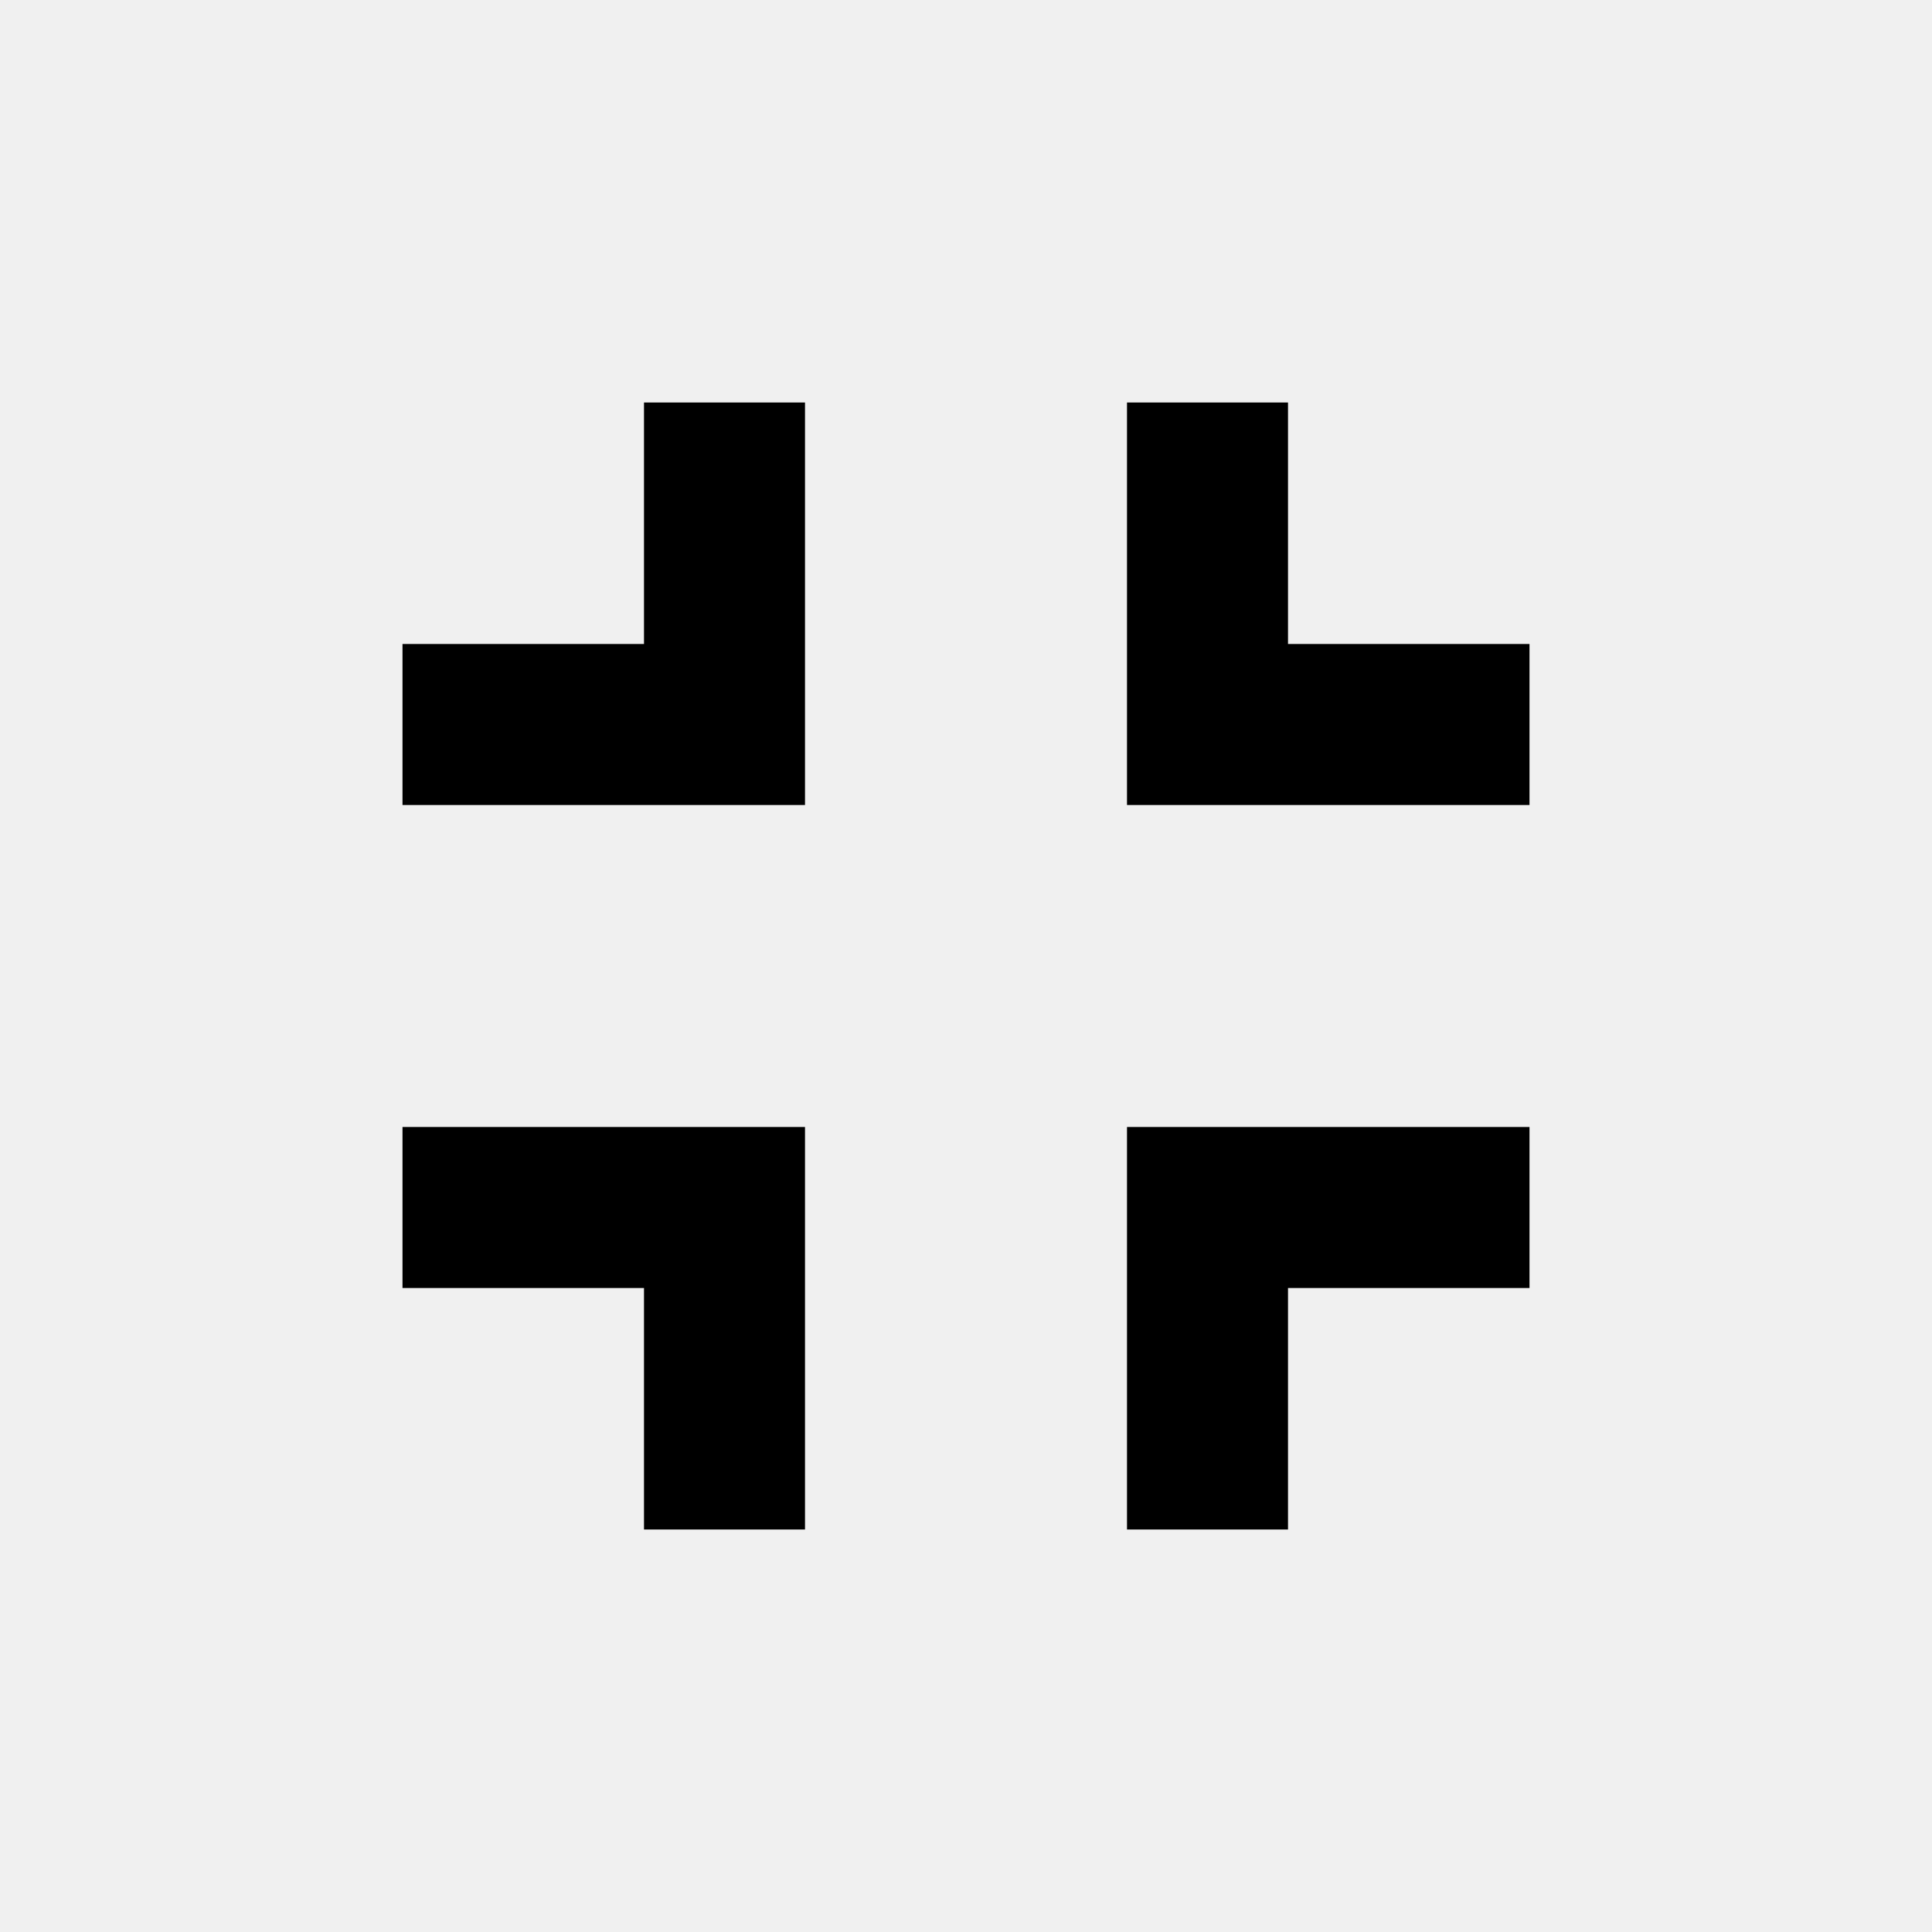
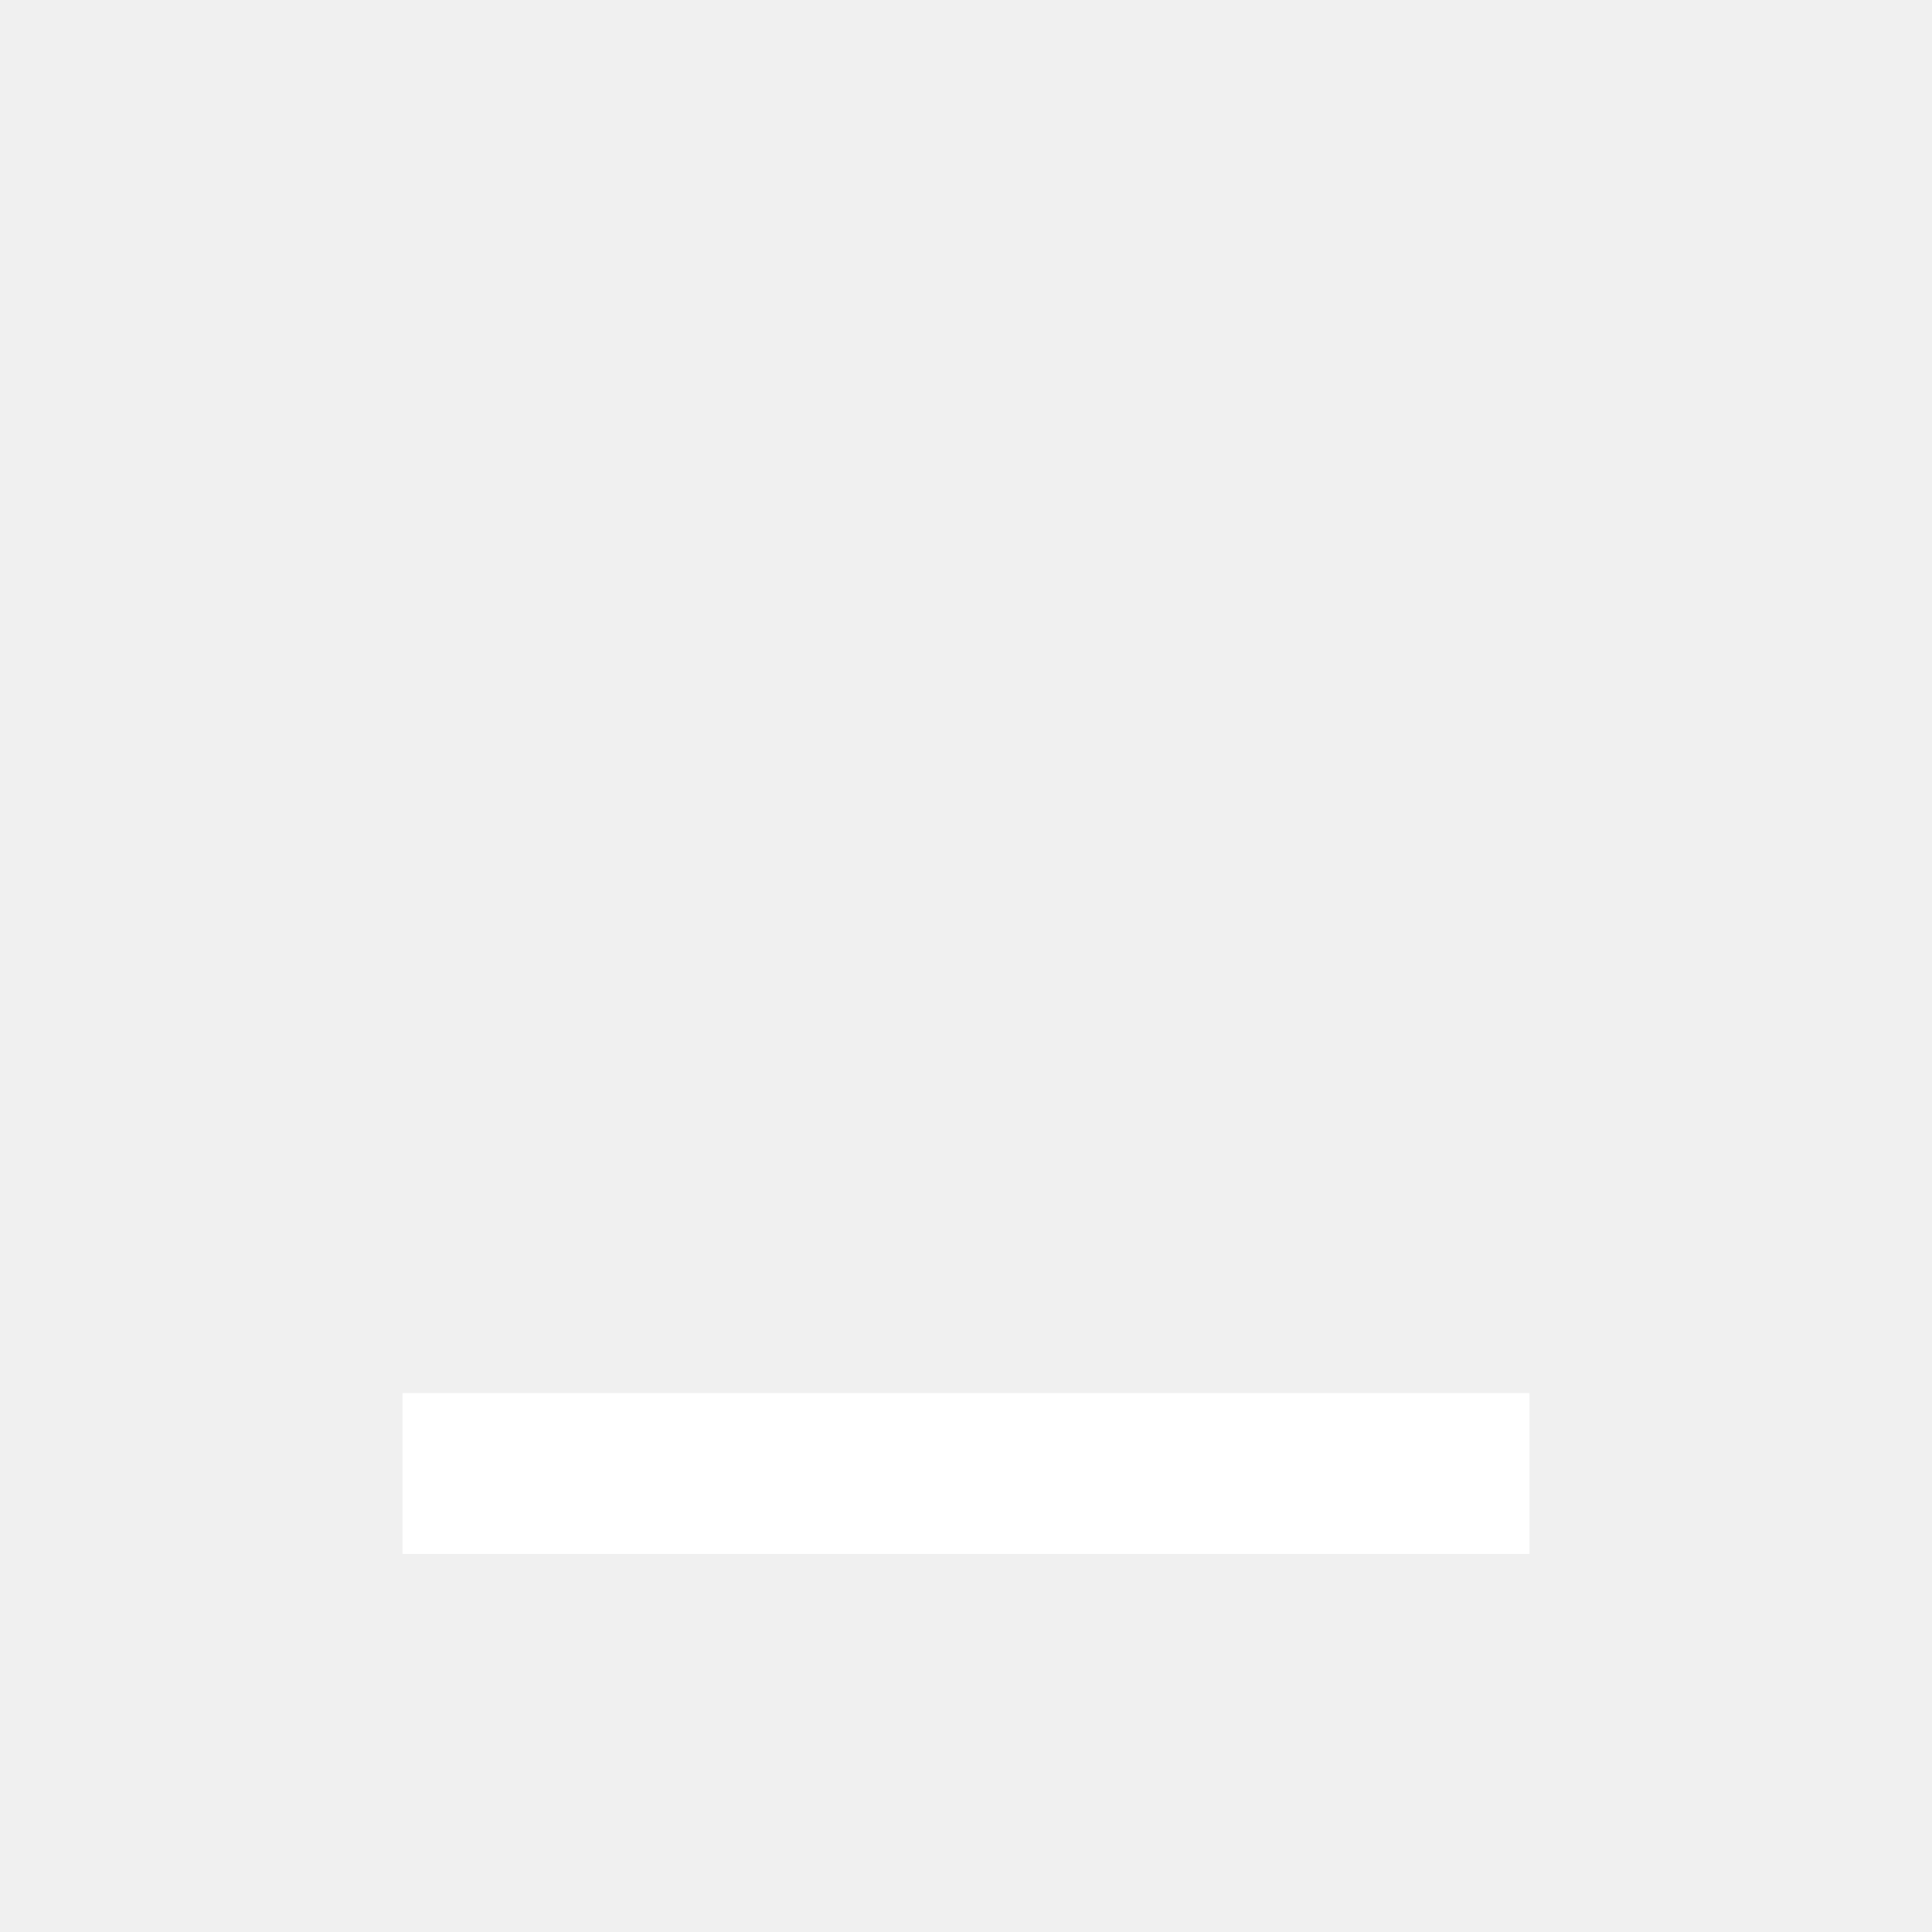
- <svg xmlns="http://www.w3.org/2000/svg" height="24" viewBox="0 0 24 24" width="24">
-   <path d="M0 0h24v24H0z" fill="none" />
-   <path d="M5 16h3v3h2v-5H5v2zm3-8H5v2h5V5H8v3zm6 11h2v-3h3v-2h-5v5zm2-11V5h-2v5h5V8h-3z" />
+ <svg xmlns="http://www.w3.org/2000/svg" id="svg2" fill="#FFFFFF" height="24" width="24" version="1.1" viewBox="0 0 24 24">
+   <path id="path4" d="M19,19.305h-14v-2h14v2z" />
+   <path id="path6" d="M0,0h24v24h-24z" fill="none" />
</svg>
